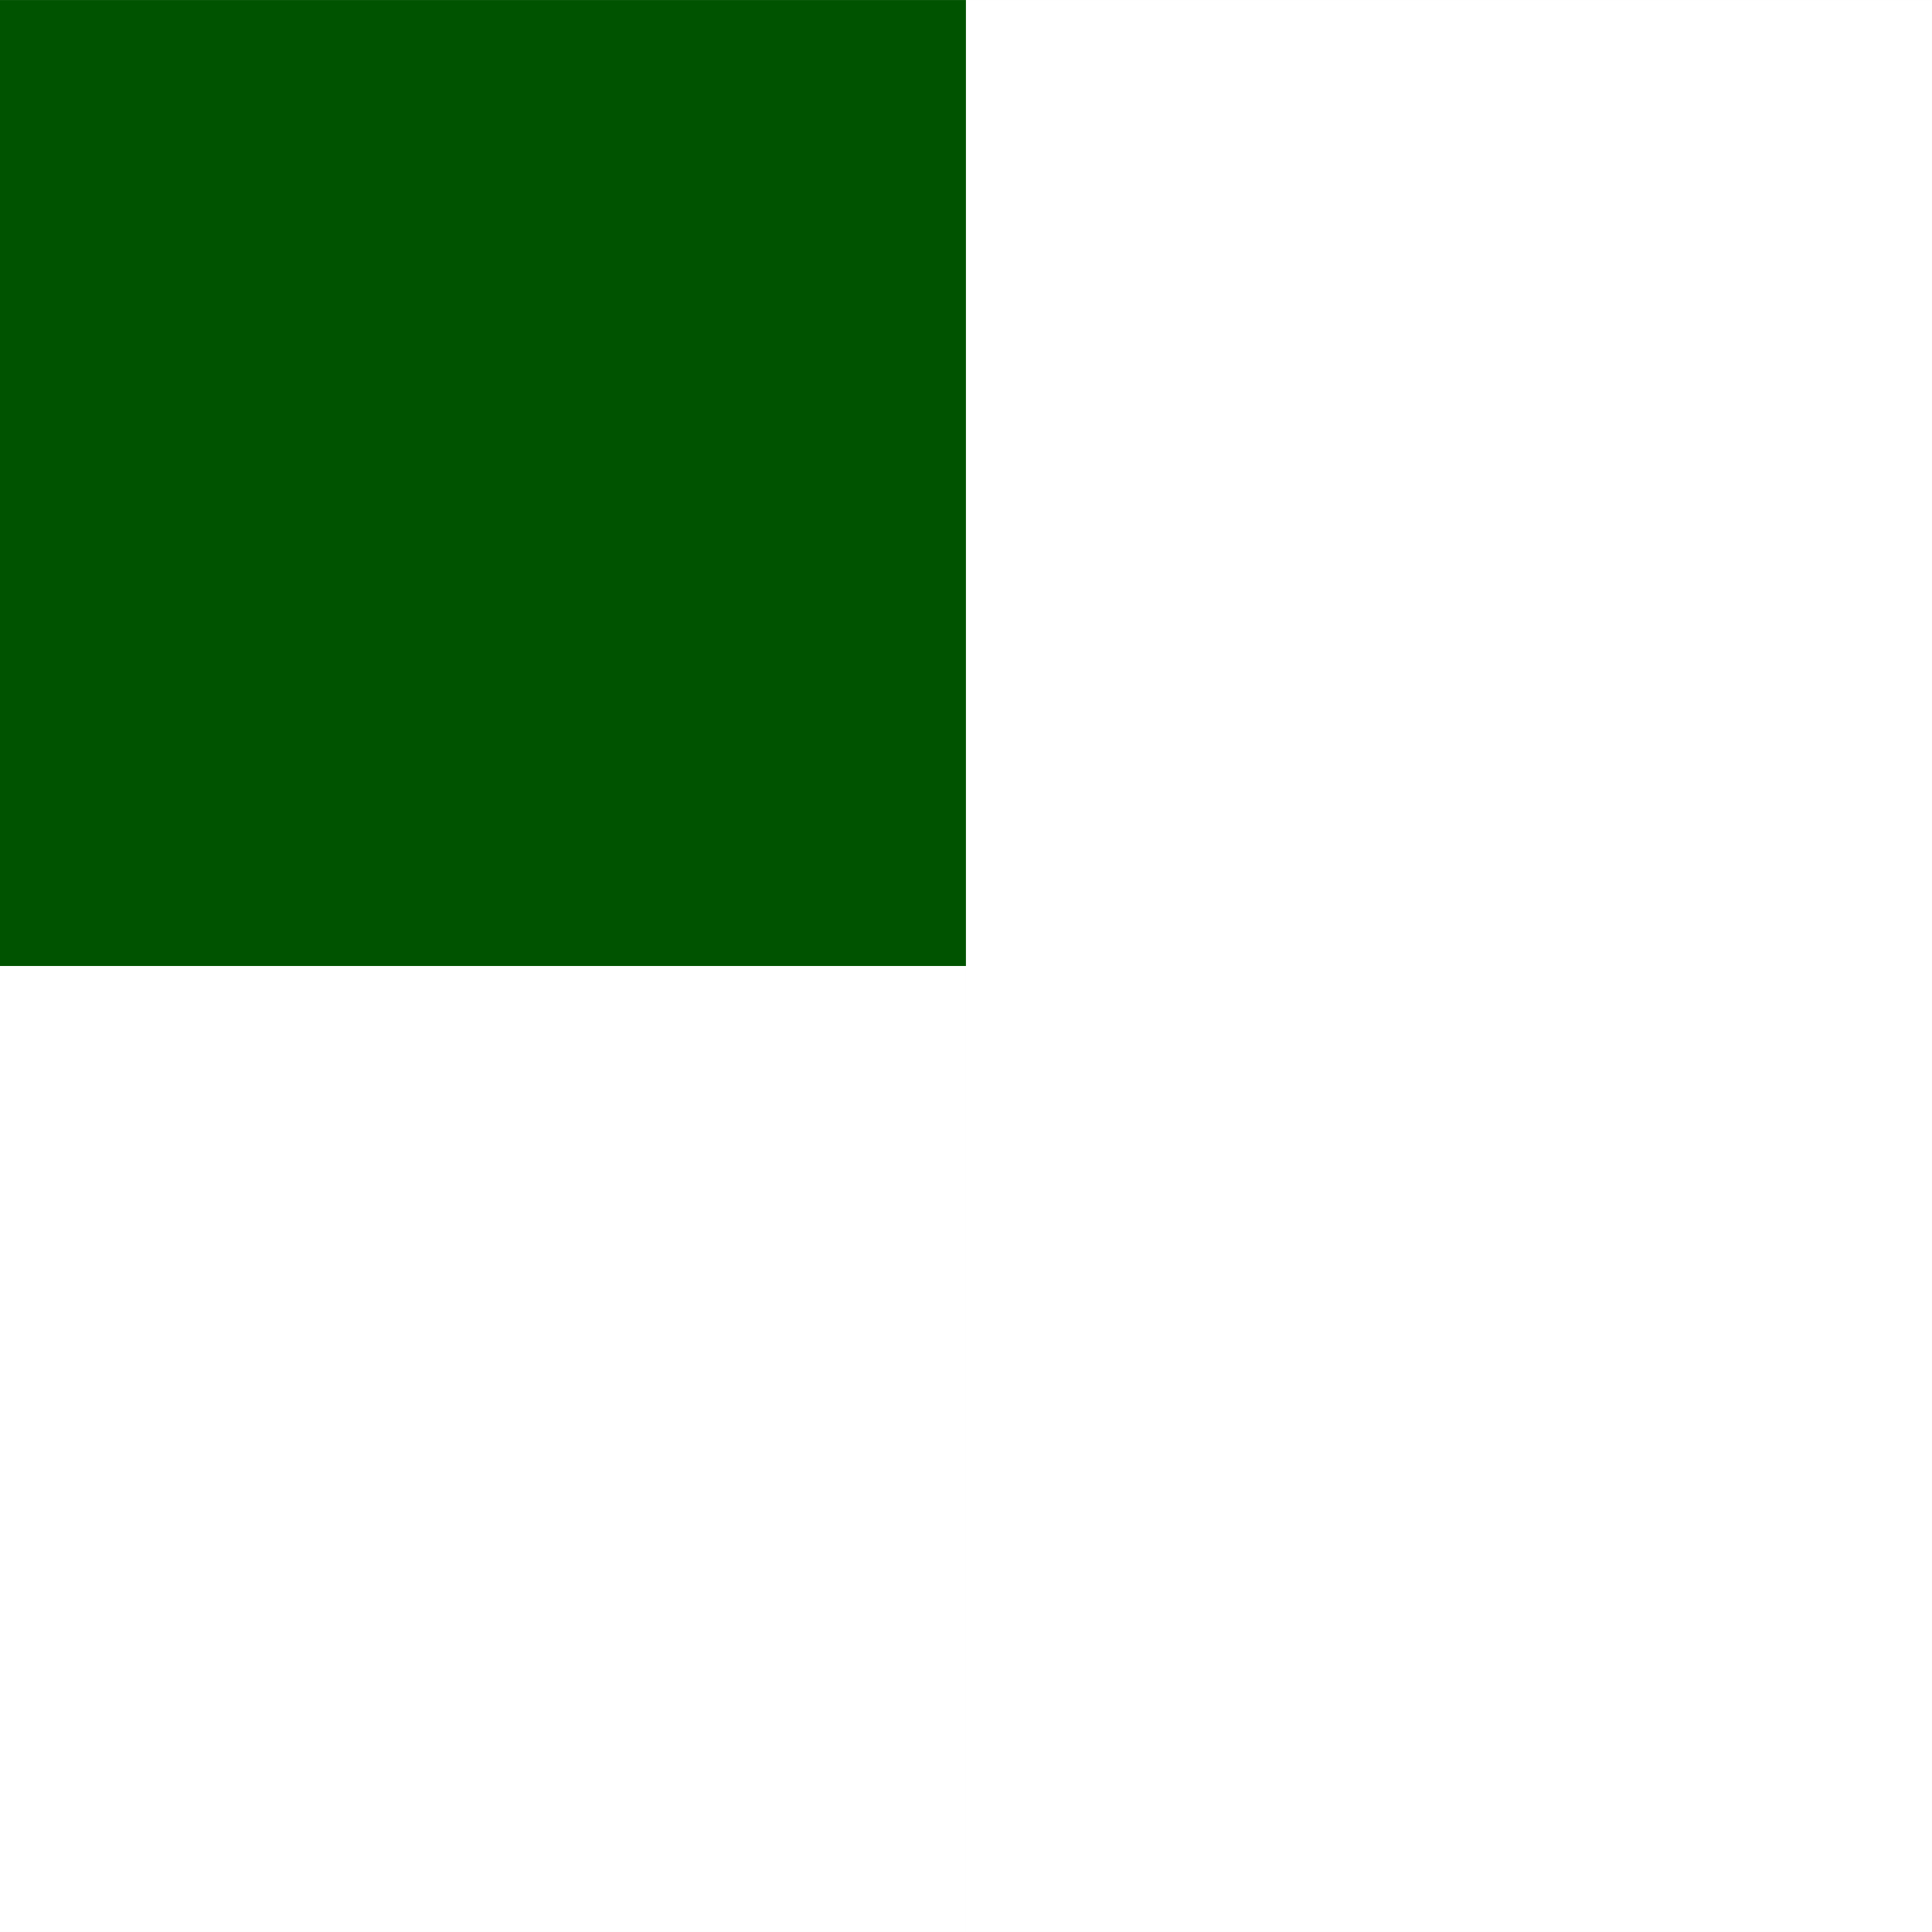
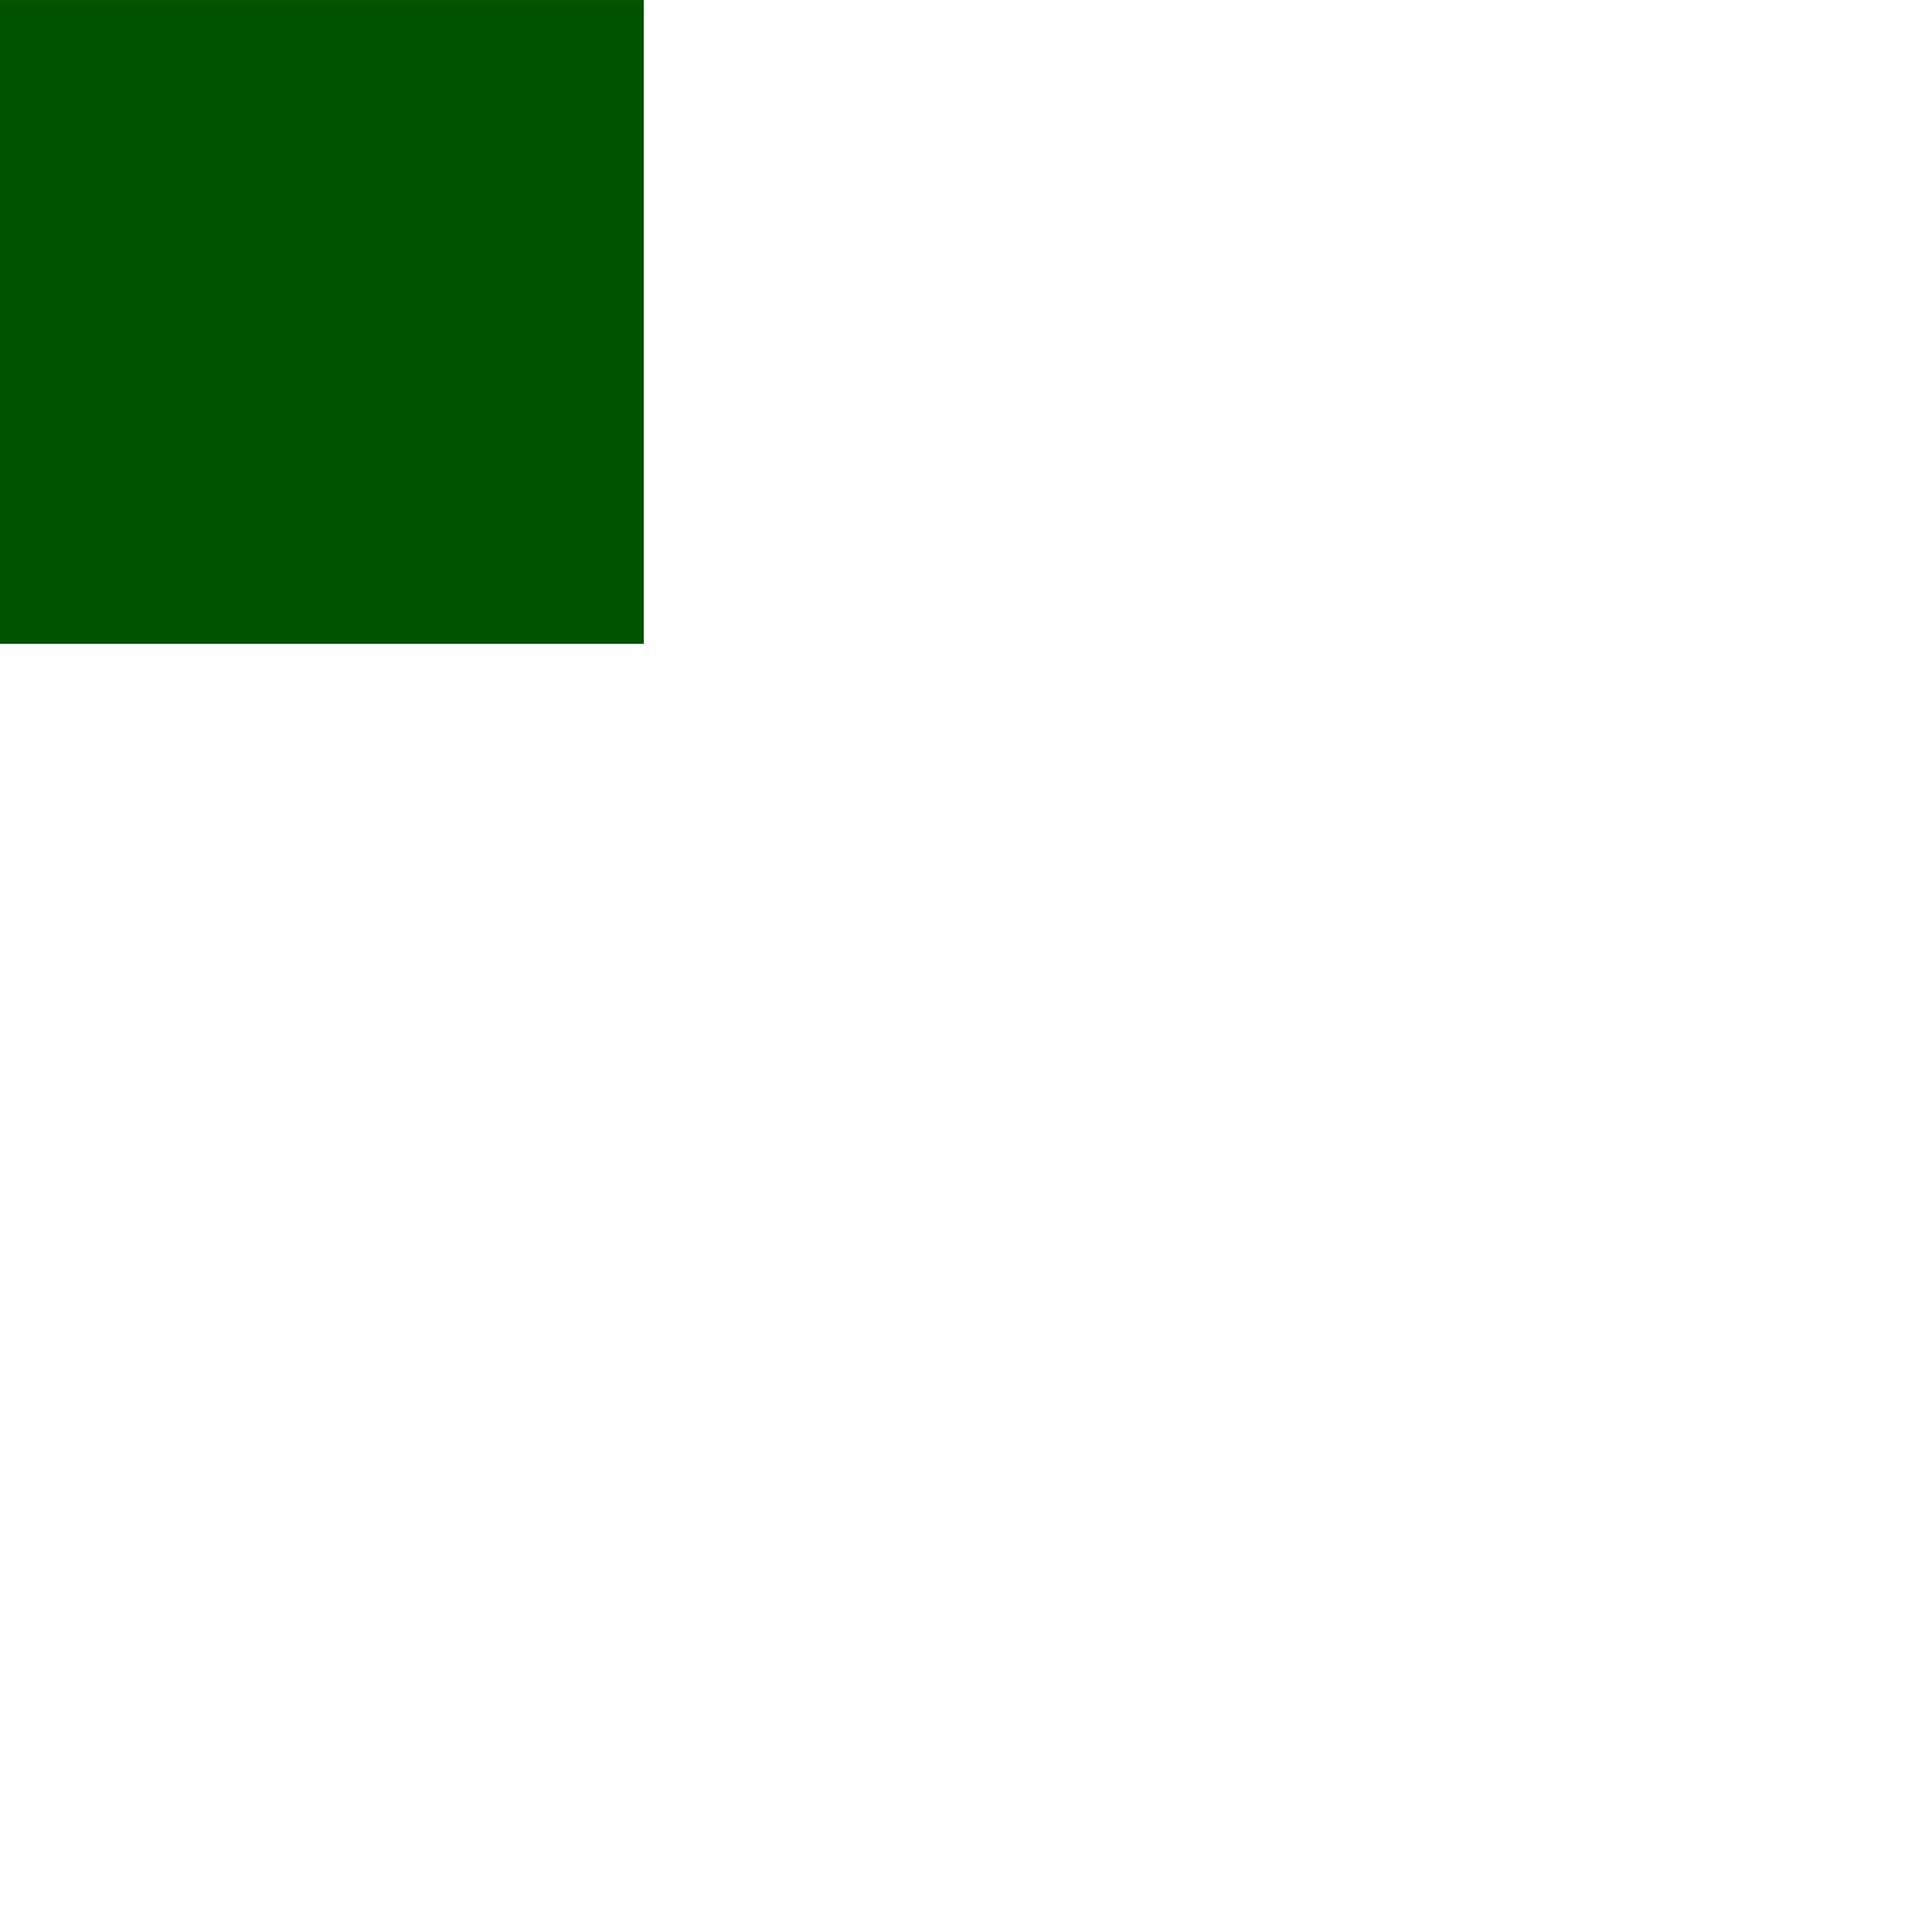
- <svg xmlns="http://www.w3.org/2000/svg" width="21.167mm" height="21.167mm" viewBox="0 0 21.167 21.167" version="1.1" id="svg8">
+ <svg xmlns="http://www.w3.org/2000/svg" width="31.75mm" height="31.75mm" viewBox="0 0 31.75 31.75" version="1.1" id="svg8">
  <defs id="defs2" />
  <g id="layer1" transform="translate(-6.17732,-196.4556)">
    <rect style="opacity:1;fill:#005300;fill-opacity:1;fill-rule:nonzero;stroke:none;stroke-width:0.124;stroke-linejoin:round;stroke-miterlimit:4;stroke-dasharray:none;stroke-opacity:0.708;paint-order:markers fill stroke" id="rect4485" width="10.583" height="10.583" x="6.177" y="196.456" />
    <rect style="opacity:1;fill:#ffffff;fill-opacity:1;fill-rule:nonzero;stroke:none;stroke-width:0.124;stroke-linejoin:round;stroke-miterlimit:4;stroke-dasharray:none;stroke-opacity:0.708;paint-order:markers fill stroke" id="rect4485-3" width="10.583" height="10.583" x="16.761" y="196.456" />
    <rect style="opacity:1;fill:#ffffff;fill-opacity:1;fill-rule:nonzero;stroke:none;stroke-width:0.124;stroke-linejoin:round;stroke-miterlimit:4;stroke-dasharray:none;stroke-opacity:0.708;paint-order:markers fill stroke" id="rect4485-3-1" width="10.583" height="10.583" x="6.177" y="207.039" />
    <rect style="opacity:1;fill:#ffffff;fill-opacity:1;fill-rule:nonzero;stroke:none;stroke-width:0.124;stroke-linejoin:round;stroke-miterlimit:4;stroke-dasharray:none;stroke-opacity:0.708;paint-order:markers fill stroke" id="rect4485-3-9" width="10.583" height="10.583" x="16.761" y="207.039" />
+     <rect style="opacity:1;fill:#ffffff;fill-opacity:1;fill-rule:nonzero;stroke:none;stroke-width:0.124;stroke-linejoin:round;stroke-miterlimit:4;stroke-dasharray:none;stroke-opacity:0.708;paint-order:markers fill stroke" id="rect4485-3-4" width="10.583" height="10.583" x="27.344" y="196.456" />
+     <rect style="opacity:1;fill:#ffffff;fill-opacity:1;fill-rule:nonzero;stroke:none;stroke-width:0.124;stroke-linejoin:round;stroke-miterlimit:4;stroke-dasharray:none;stroke-opacity:0.708;paint-order:markers fill stroke" id="rect4485-3-5" width="10.583" height="10.583" x="27.344" y="207.039" />
+     <rect style="opacity:1;fill:#ffffff;fill-opacity:1;fill-rule:nonzero;stroke:none;stroke-width:0.124;stroke-linejoin:round;stroke-miterlimit:4;stroke-dasharray:none;stroke-opacity:0.708;paint-order:markers fill stroke" id="rect4485-3-6" width="10.583" height="10.583" x="27.344" y="217.622" />
+     <rect style="opacity:1;fill:#ffffff;fill-opacity:1;fill-rule:nonzero;stroke:none;stroke-width:0.124;stroke-linejoin:round;stroke-miterlimit:4;stroke-dasharray:none;stroke-opacity:0.708;paint-order:markers fill stroke" id="rect4485-3-18" width="10.583" height="10.583" x="16.761" y="217.622" />
+     <rect style="opacity:1;fill:#ffffff;fill-opacity:1;fill-rule:nonzero;stroke:none;stroke-width:0.124;stroke-linejoin:round;stroke-miterlimit:4;stroke-dasharray:none;stroke-opacity:0.708;paint-order:markers fill stroke" id="rect4485-3-94" width="10.583" height="10.583" x="6.177" y="217.622" />
  </g>
</svg>
